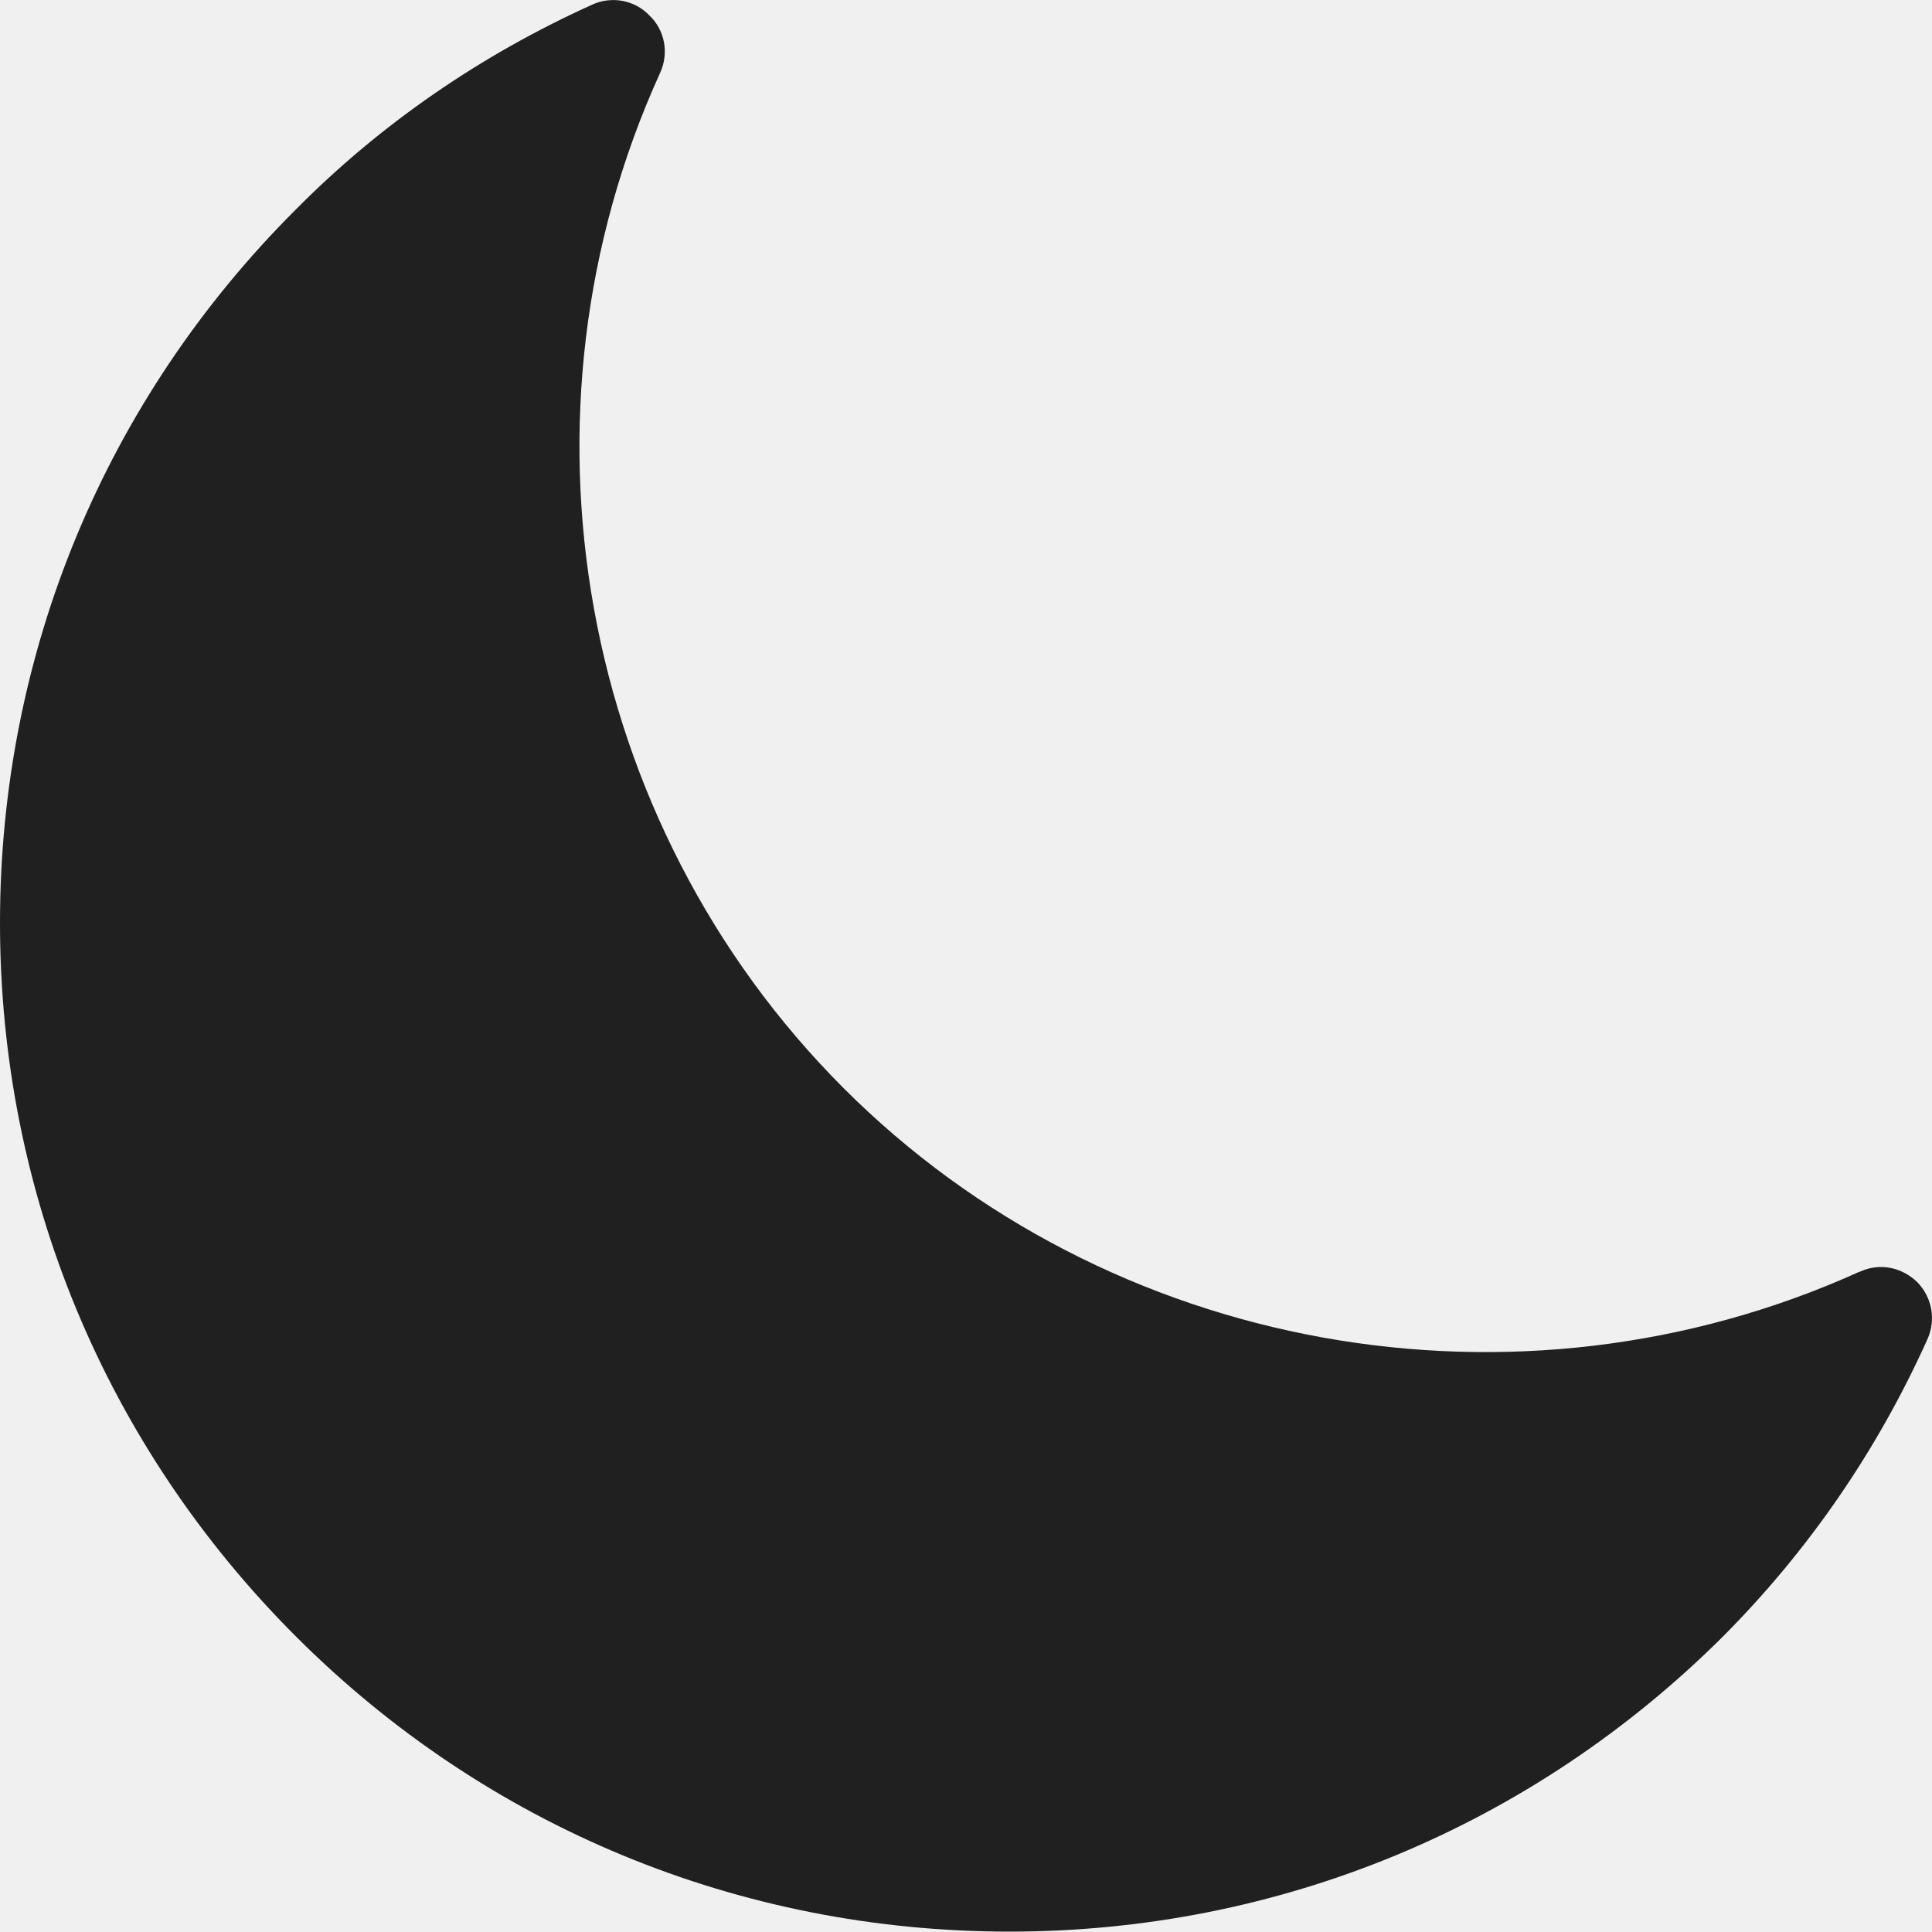
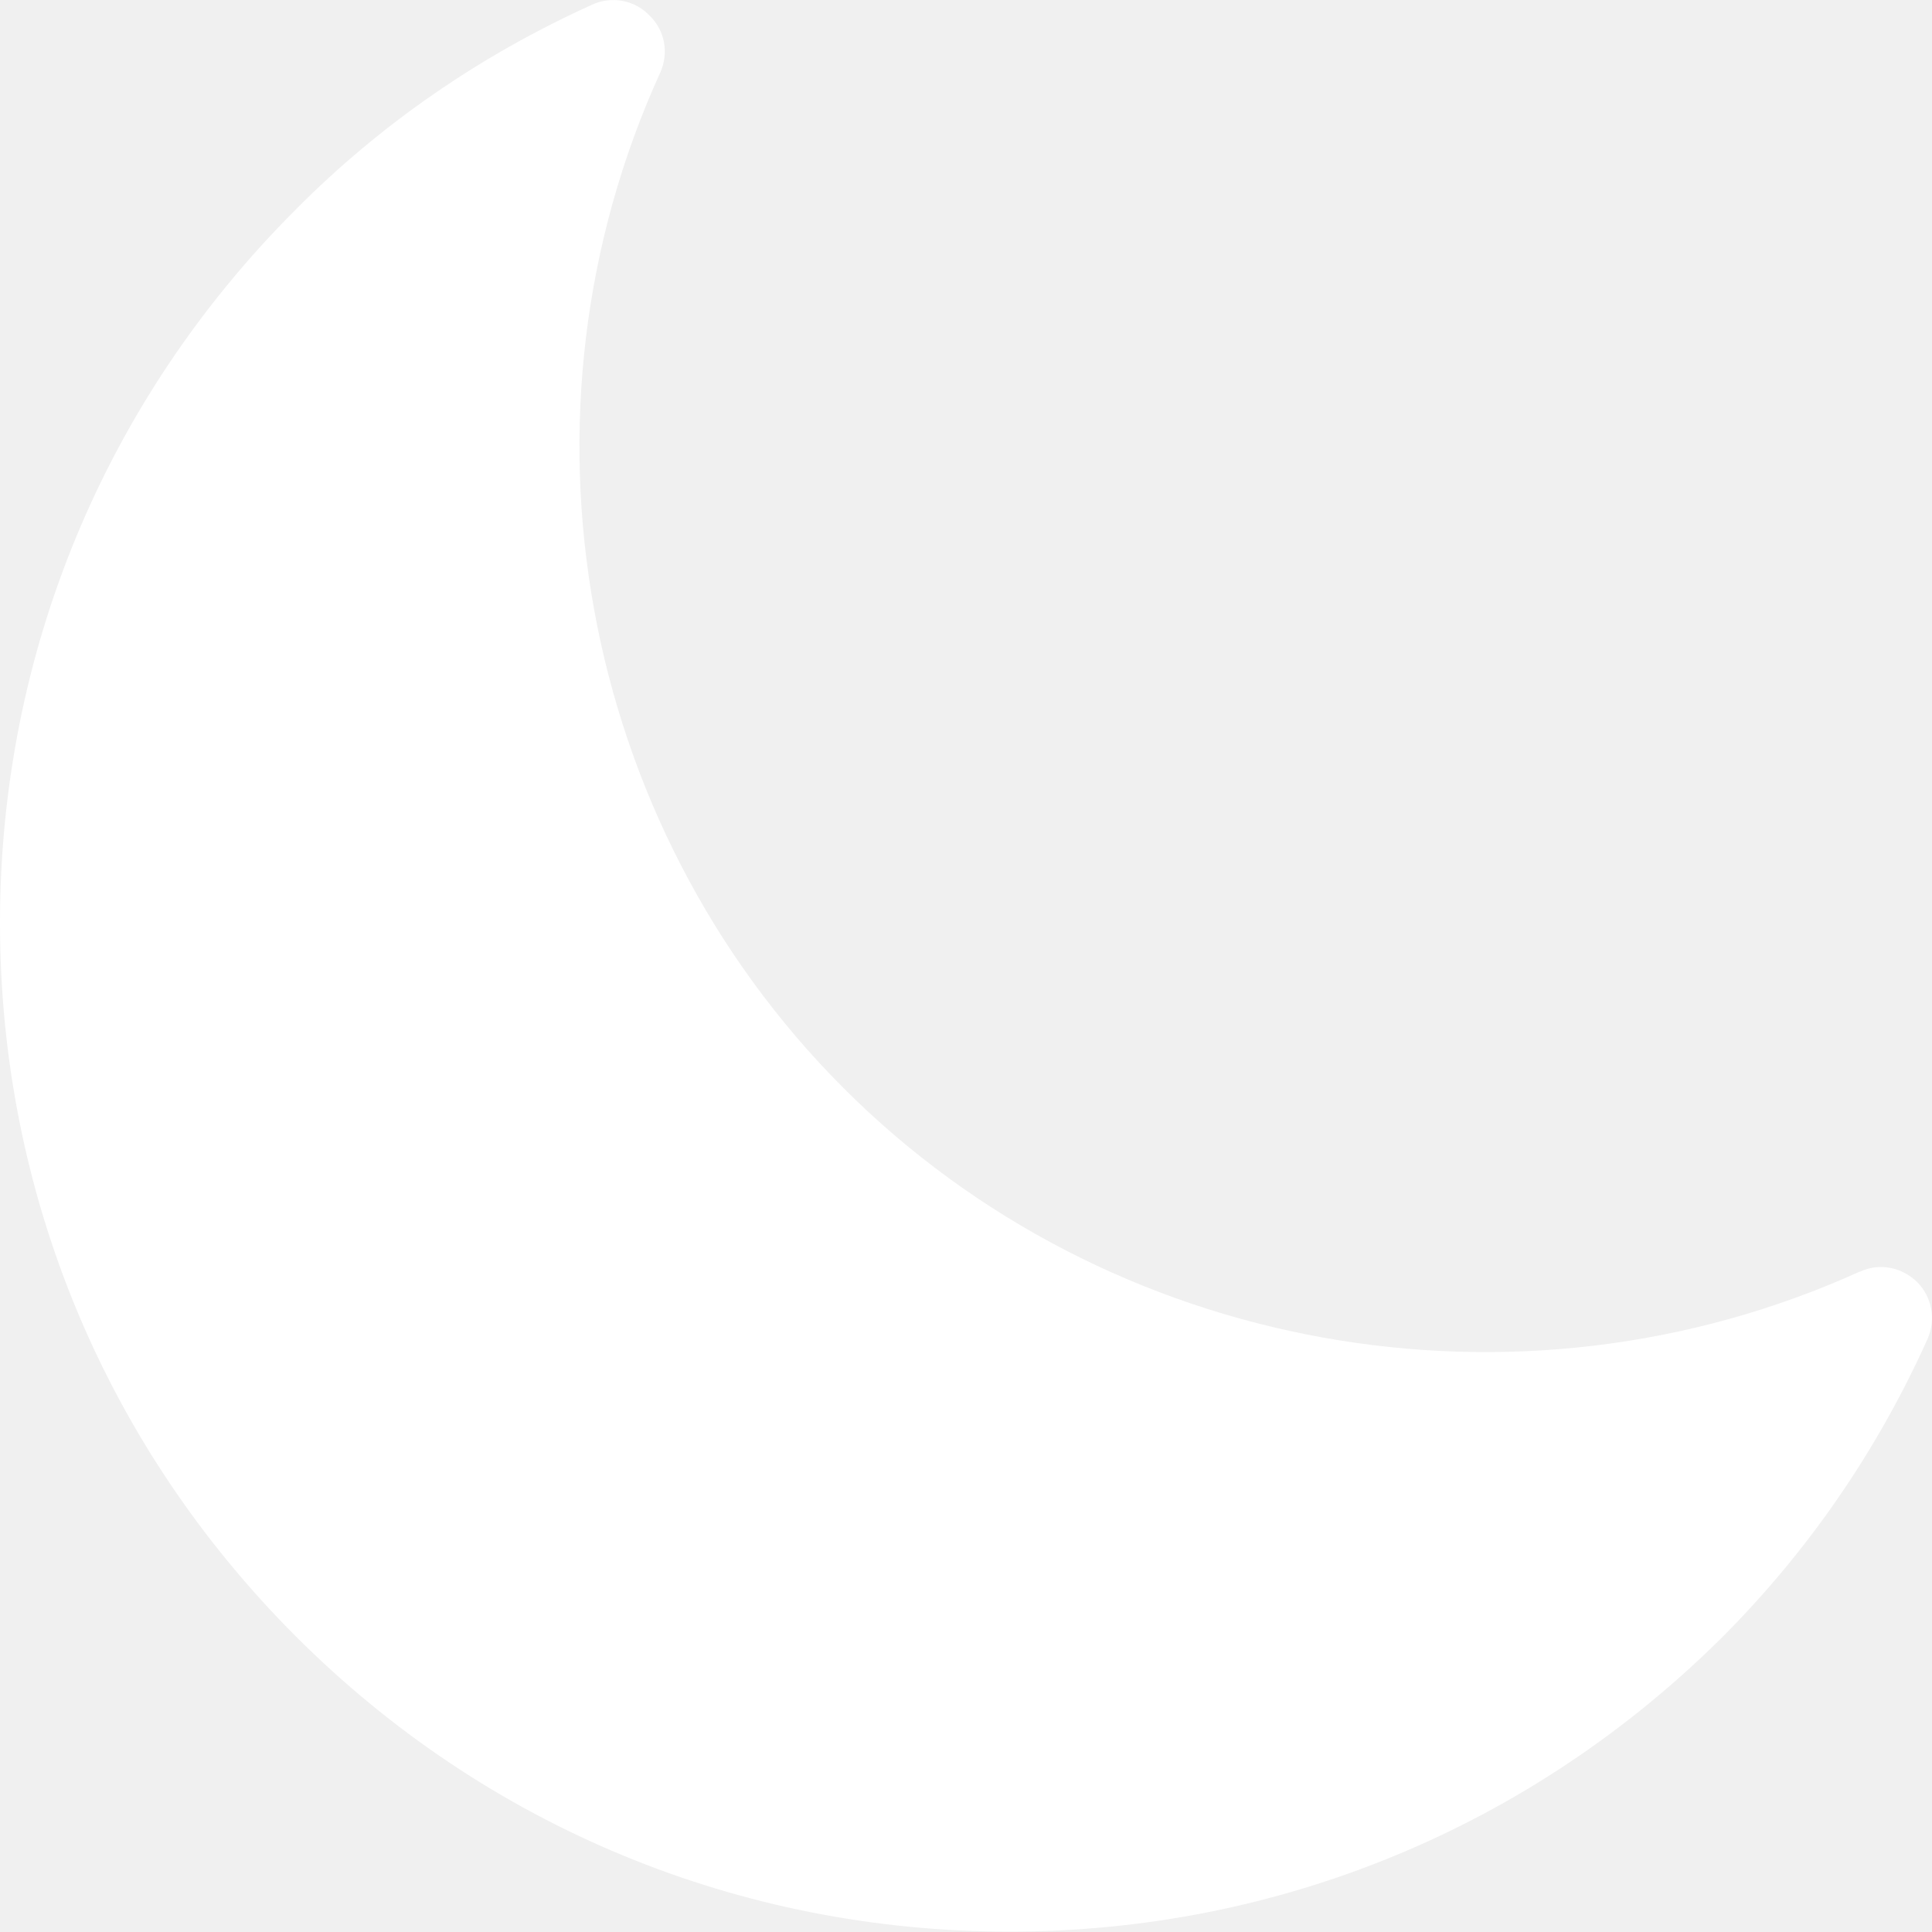
- <svg xmlns="http://www.w3.org/2000/svg" id="Layer_2" fill="#202020" viewBox="0 0 50 50.01">
+ <svg xmlns="http://www.w3.org/2000/svg" id="Layer_2" fill="#ffffff" viewBox="0 0 50 50.01">
  <defs>
    <style>.cls-1{fill:none;}</style>
  </defs>
  <g id="Layer_1-2">
    <rect class="cls-1" x="0" y="0" width="50" height="50" />
    <path d="m48.13,32.92c-8.86,4.01-19.44,2.11-26.3-4.76S13.06,10.73,17.09,1.88c.23-.51.12-1.1-.28-1.48-.38-.4-.98-.51-1.48-.28-2.9,1.31-5.49,3.1-7.67,5.3C2.72,10.35,0,16.91,0,23.89s2.72,13.53,7.66,18.47c4.93,4.93,11.49,7.64,18.47,7.64s13.53-2.72,18.47-7.64c2.19-2.2,3.98-4.78,5.29-7.69.23-.51.12-1.09-.26-1.48-.4-.39-.98-.51-1.49-.27Z" />
  </g>
</svg>
